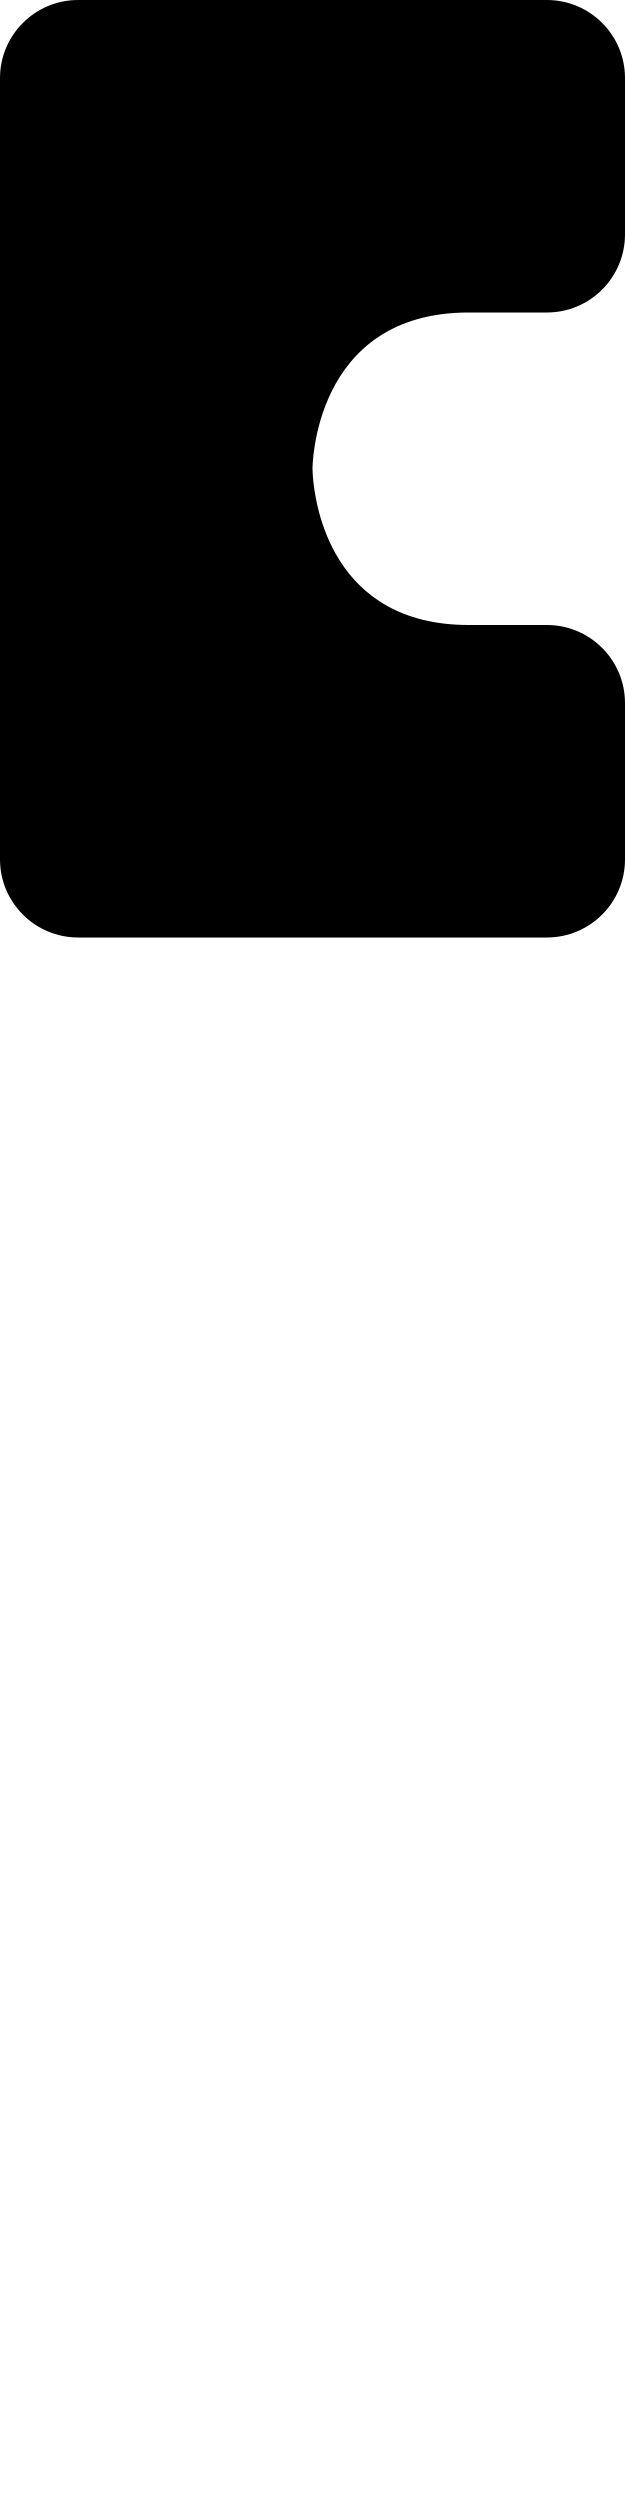
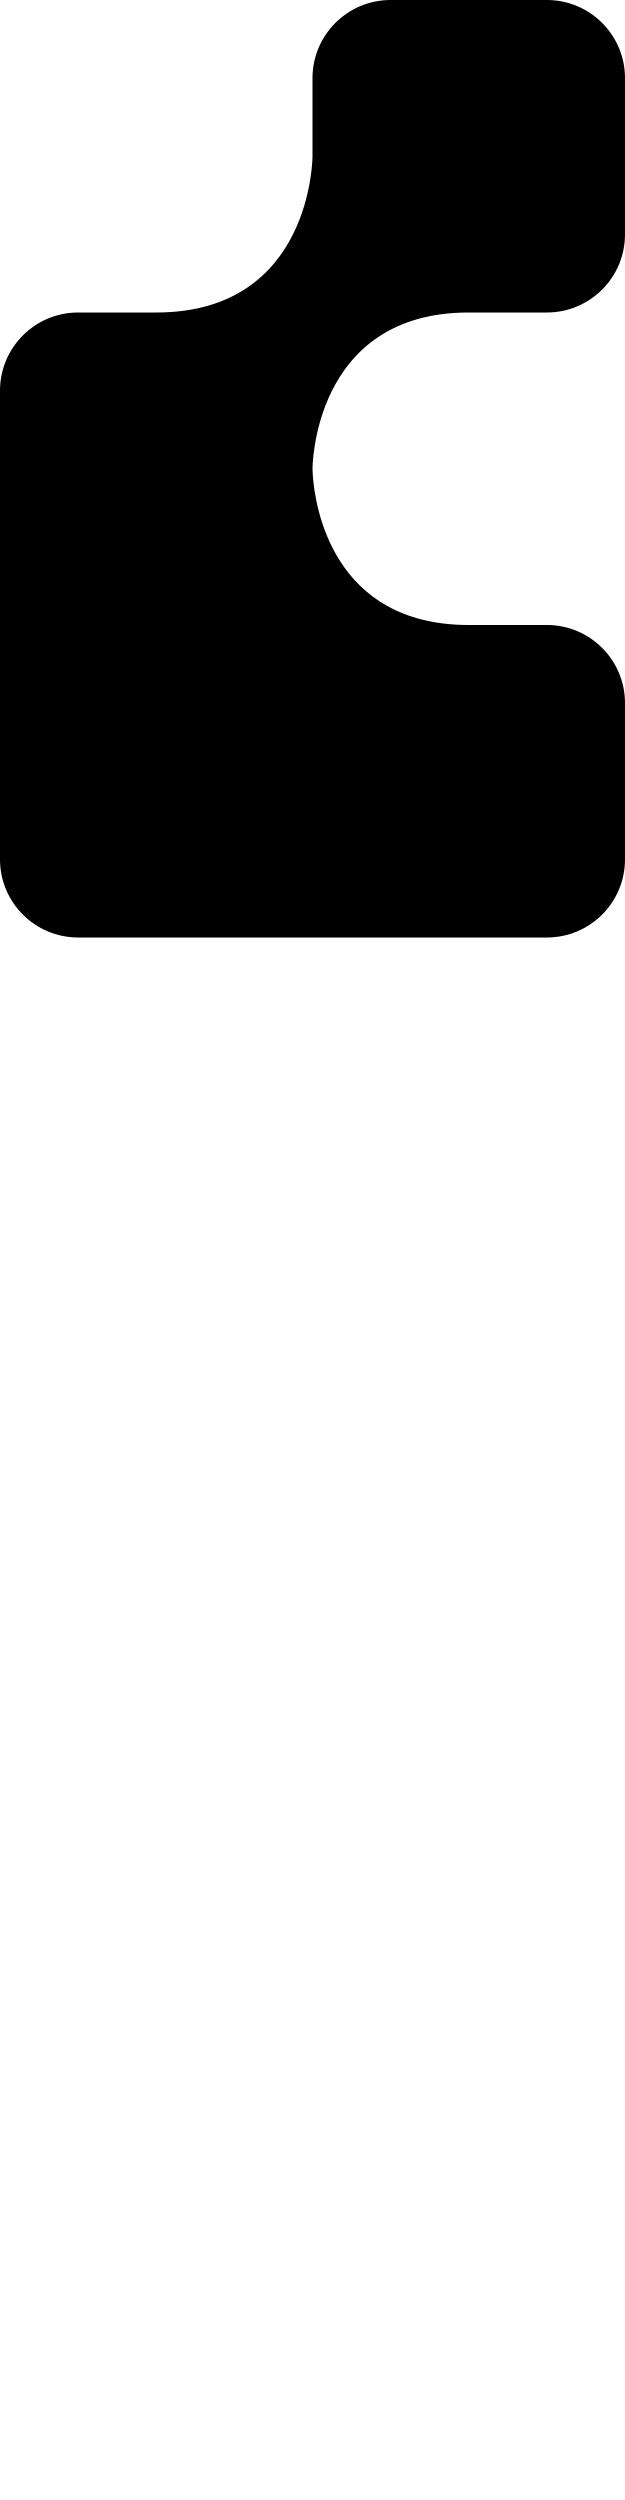
<svg xmlns="http://www.w3.org/2000/svg" width="8" height="32" viewBox="0 0 8 32" fill="none">
-   <path d="M8 3C8 3.552 7.552 4 7 4H6C4 4 4 6 4 6L4.004 6.086C4.031 6.469 4.25 8 6 8H7C7.552 8 8 8.448 8 9V11C8 11.552 7.552 12 7 12H1C0.448 12 0 11.552 0 11V1C0 0.448 0.448 0 1 0H7C7.552 0 8 0.448 8 1V3Z" fill="black" />
+   <path d="M8 3C8 3.552 7.552 4 7 4H6C4 4 4 6 4 6L4.004 6.086C4.031 6.469 4.25 8 6 8H7C7.552 8 8 8.448 8 9V11C8 11.552 7.552 12 7 12H1C0.448 12 0 11.552 0 11V5C0 4.448 0.448 4 1 4H2C4 4 4 2 4 2V1C4 0.448 4.448 0 5 0H7C7.552 0 8 0.448 8 1V3Z" fill="black" />
</svg>
